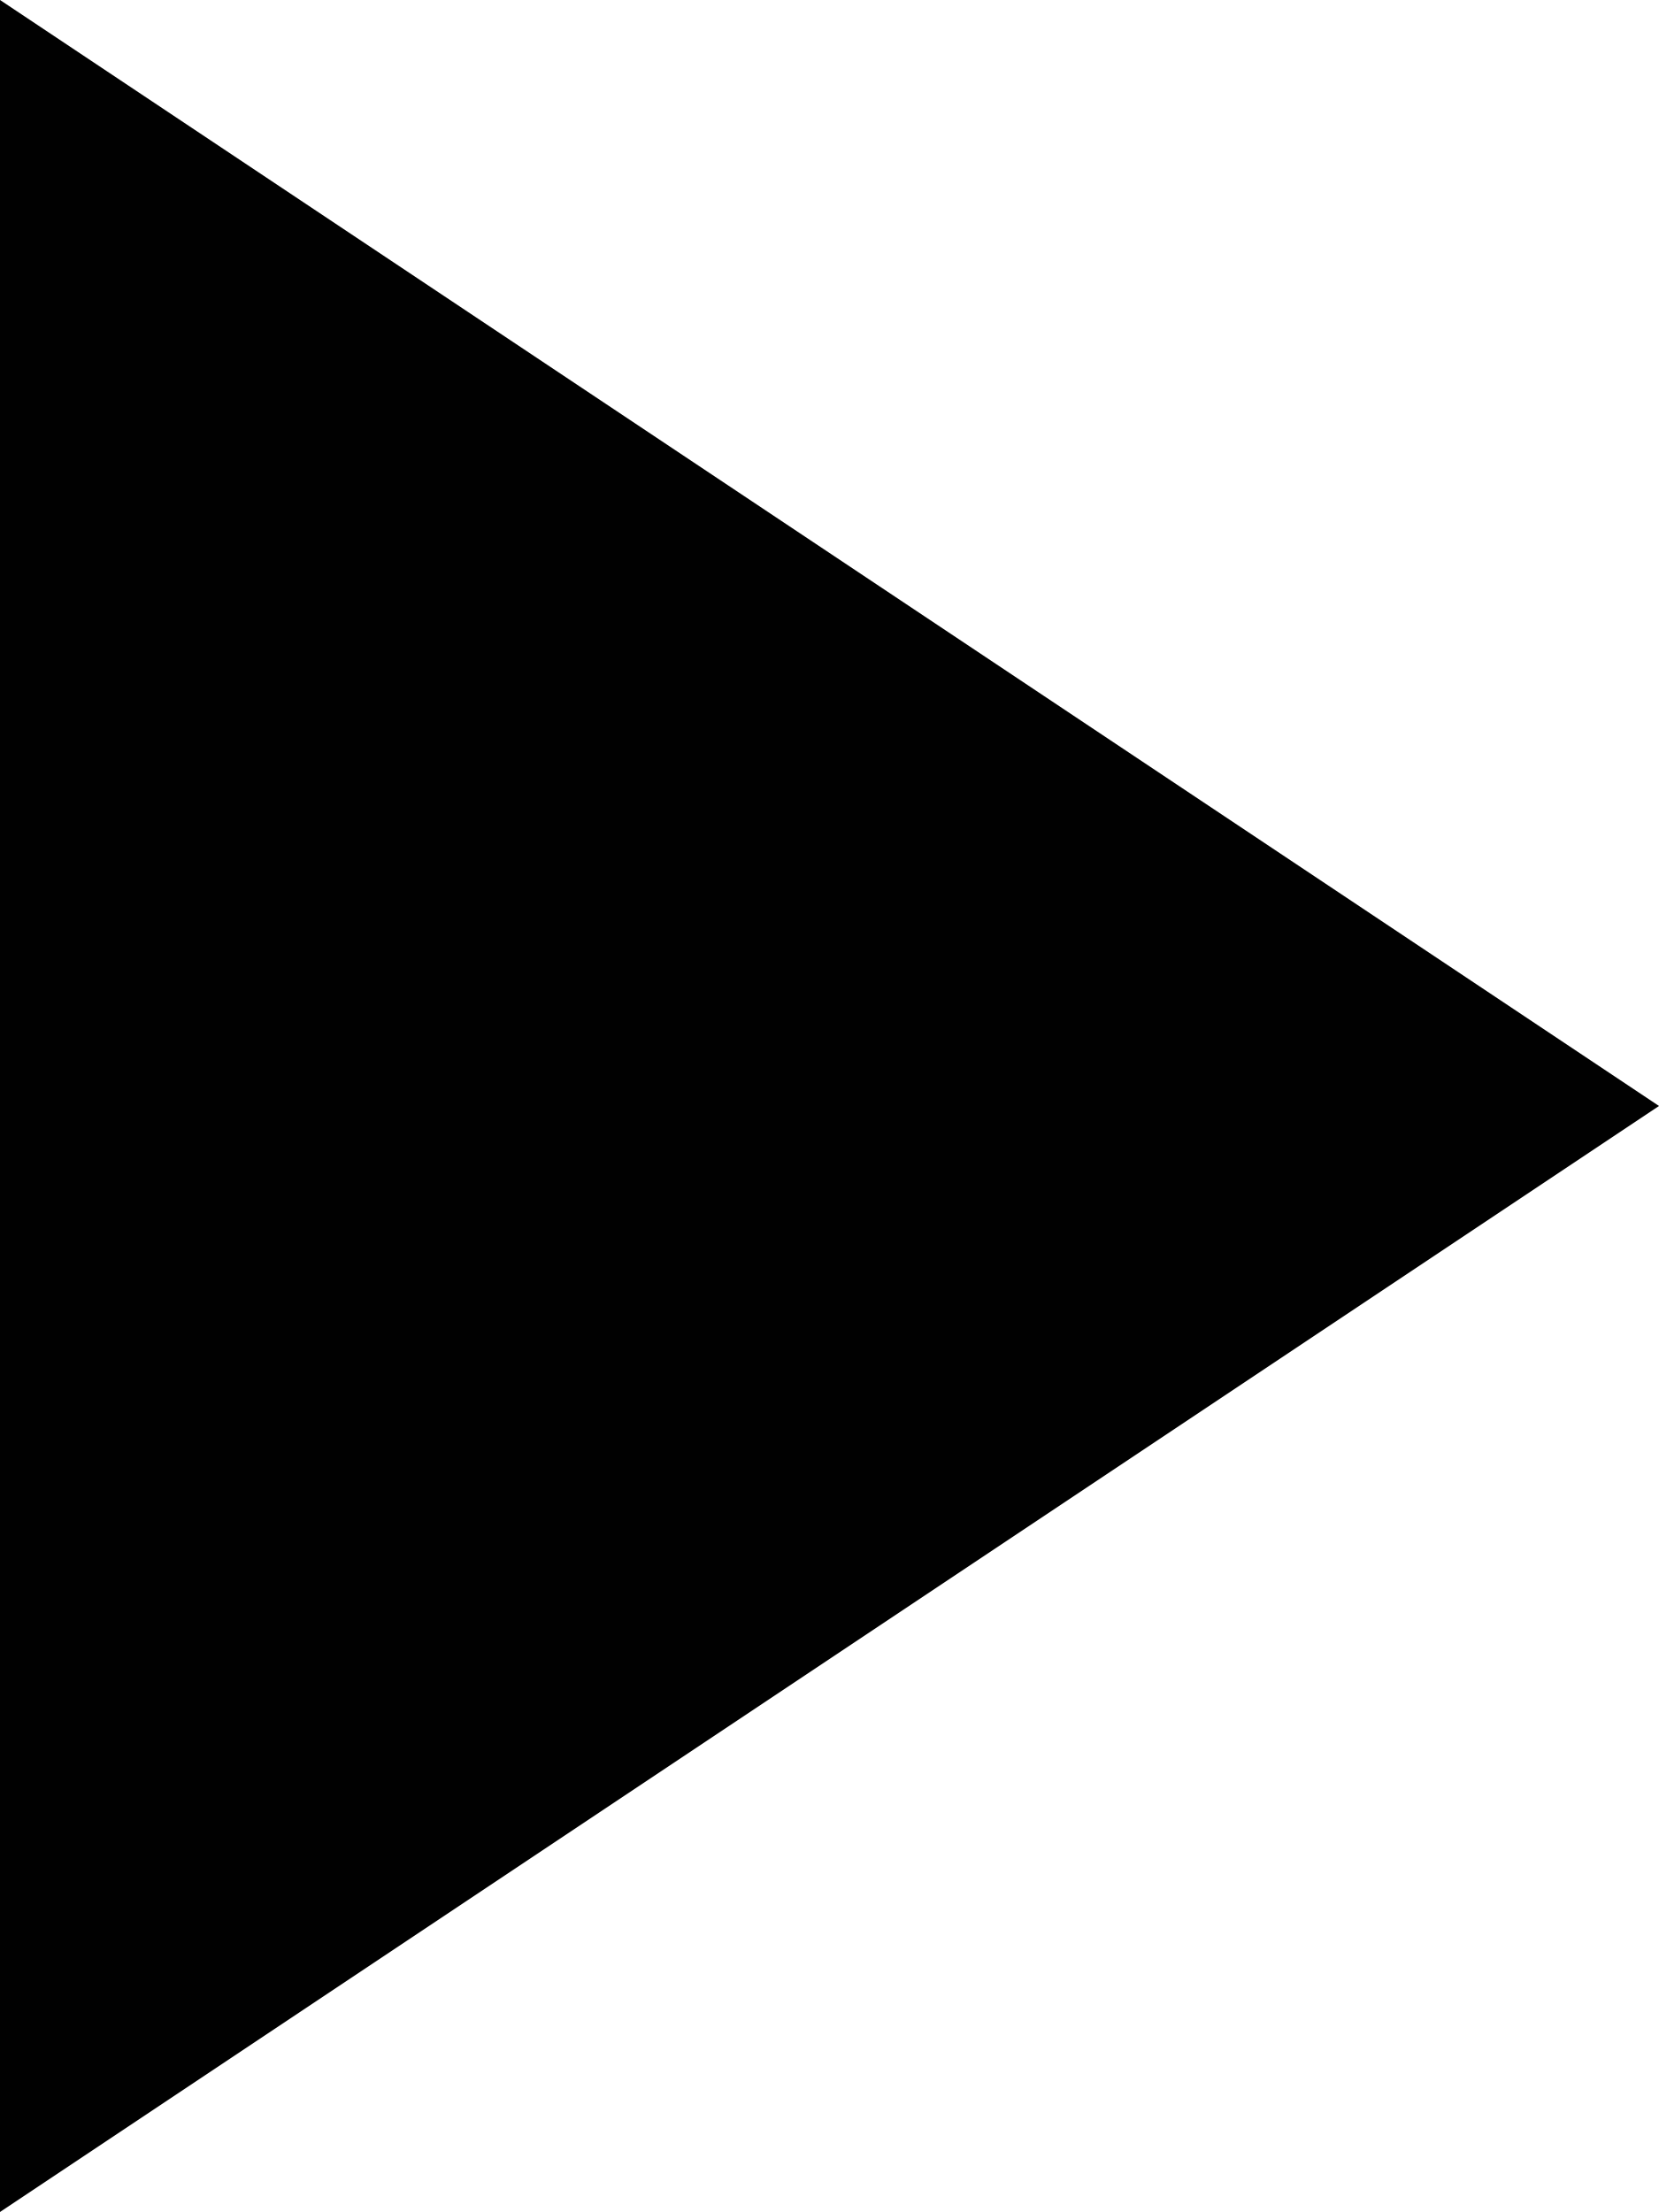
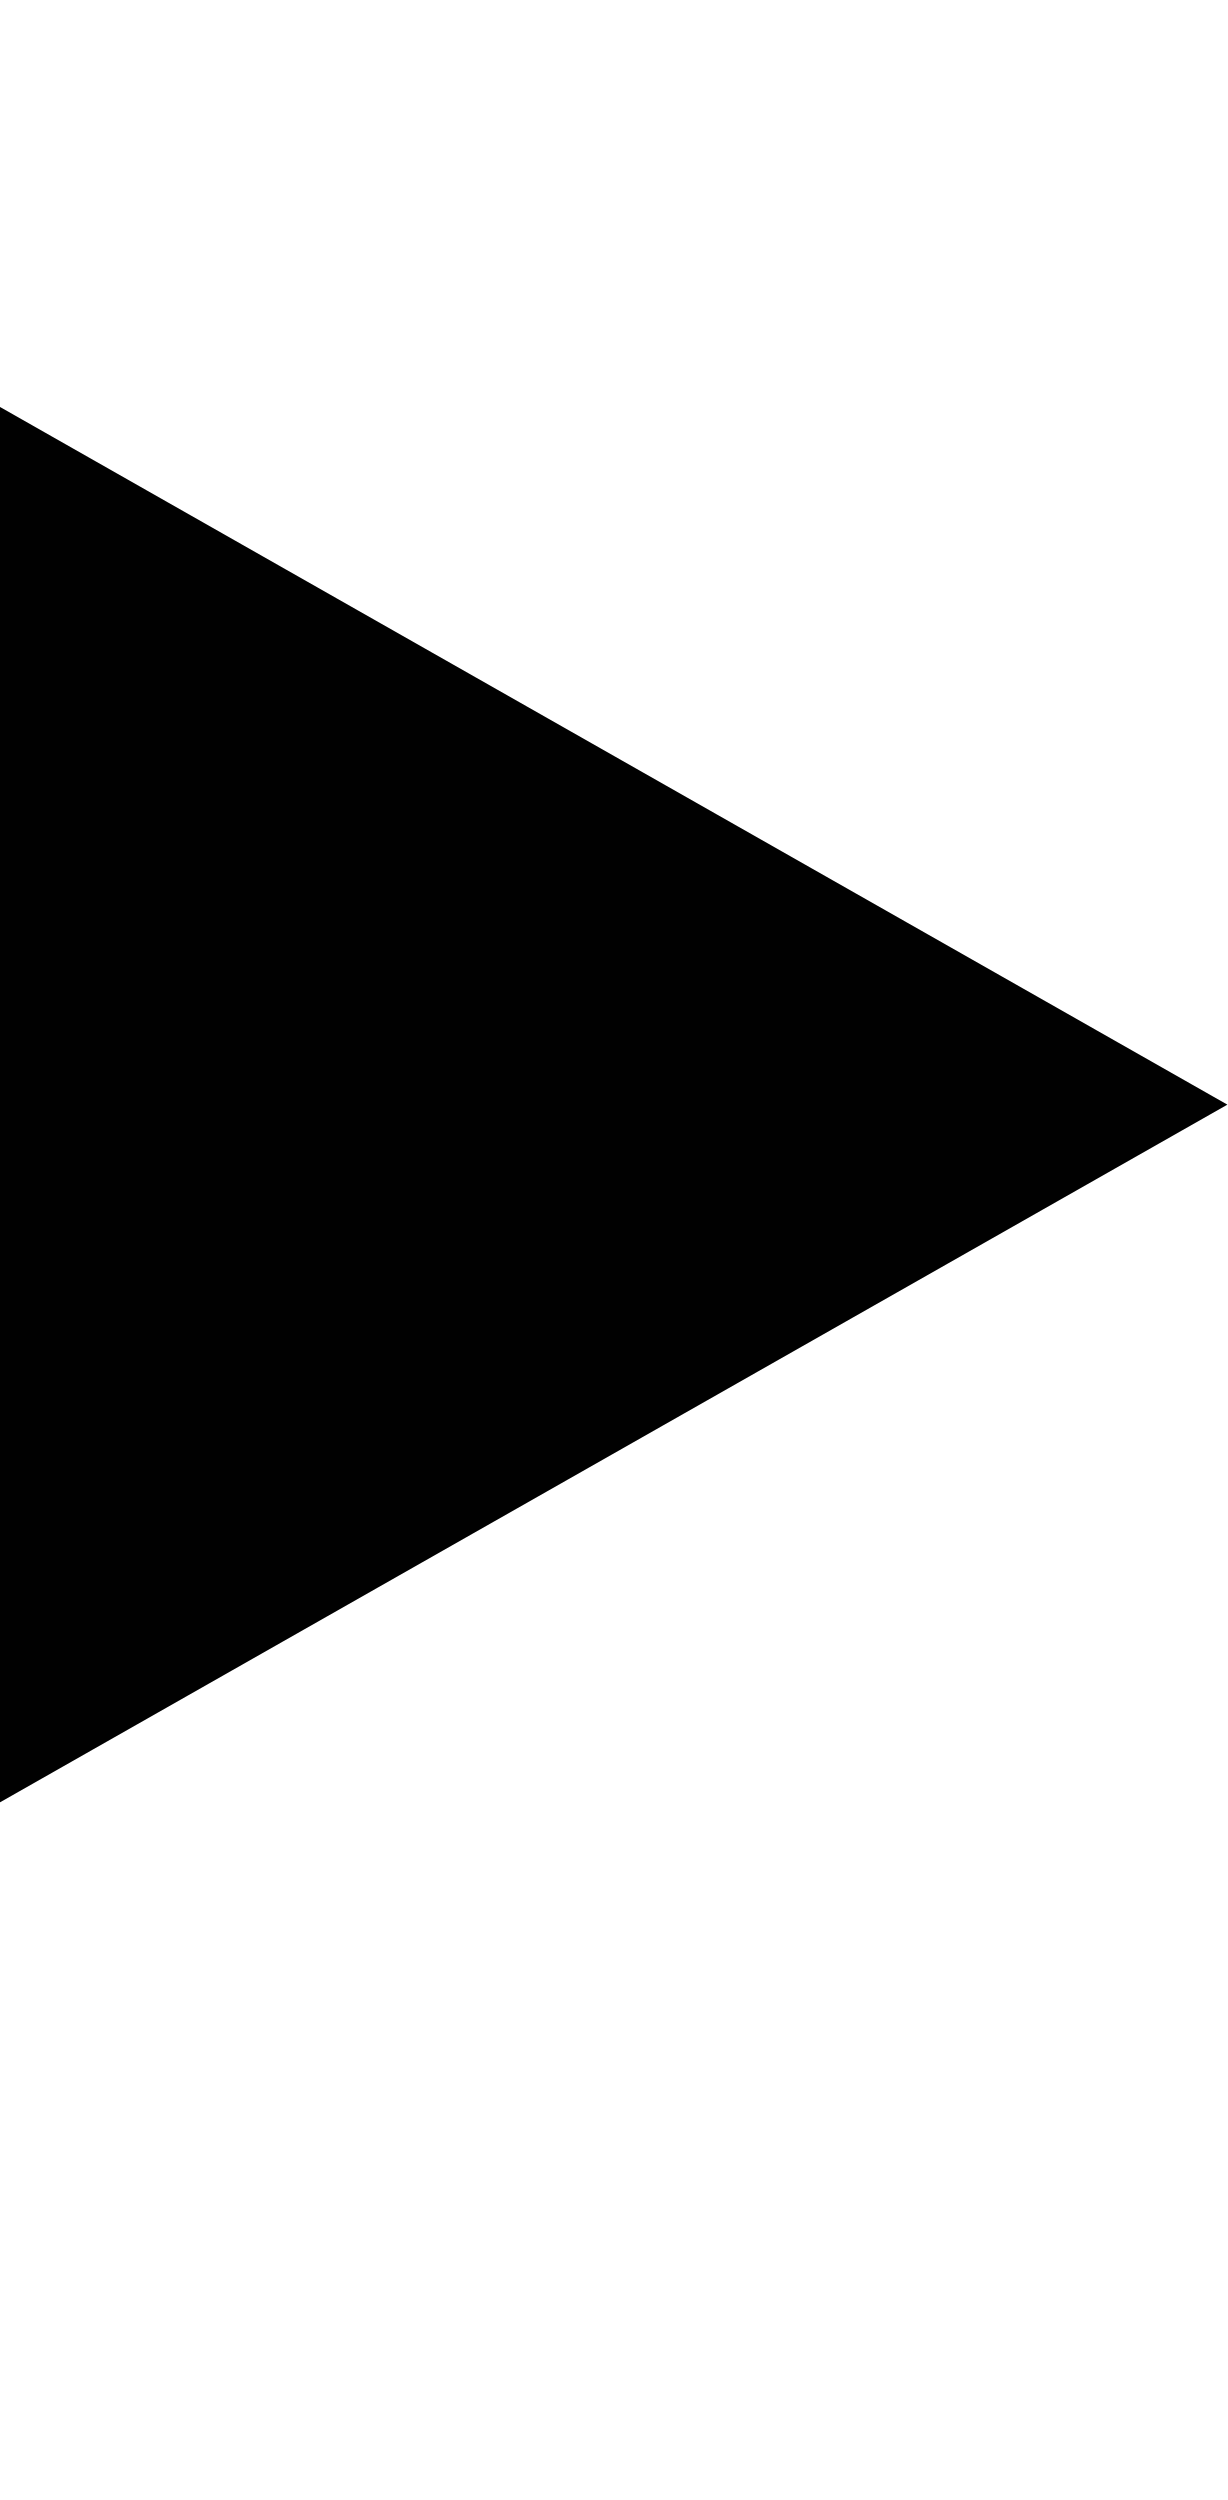
- <svg xmlns="http://www.w3.org/2000/svg" version="1.1" x="0px" y="0px" width="24px" height="32px" viewBox="0 0 24 32" style="enable-background:new 0 0 24 32;" xml:space="preserve">
-   <g id="Layer_1">
- </g>
-   <g id="play">
-     <polygon style="fill:#010101;" points="0,0 24,16 0,32  " />
+ <svg xmlns="http://www.w3.org/2000/svg" version="1.1" id="Layer_1" x="0px" y="0px" width="21.111px" height="43px" viewBox="0 0 21.111 43" style="enable-background:new 0 0 21.111 43;" xml:space="preserve">
+   <g>
+     <polygon style="fill:#010101;" points="21.111,19 0,7 0,19 0,31  " />
  </g>
</svg>
